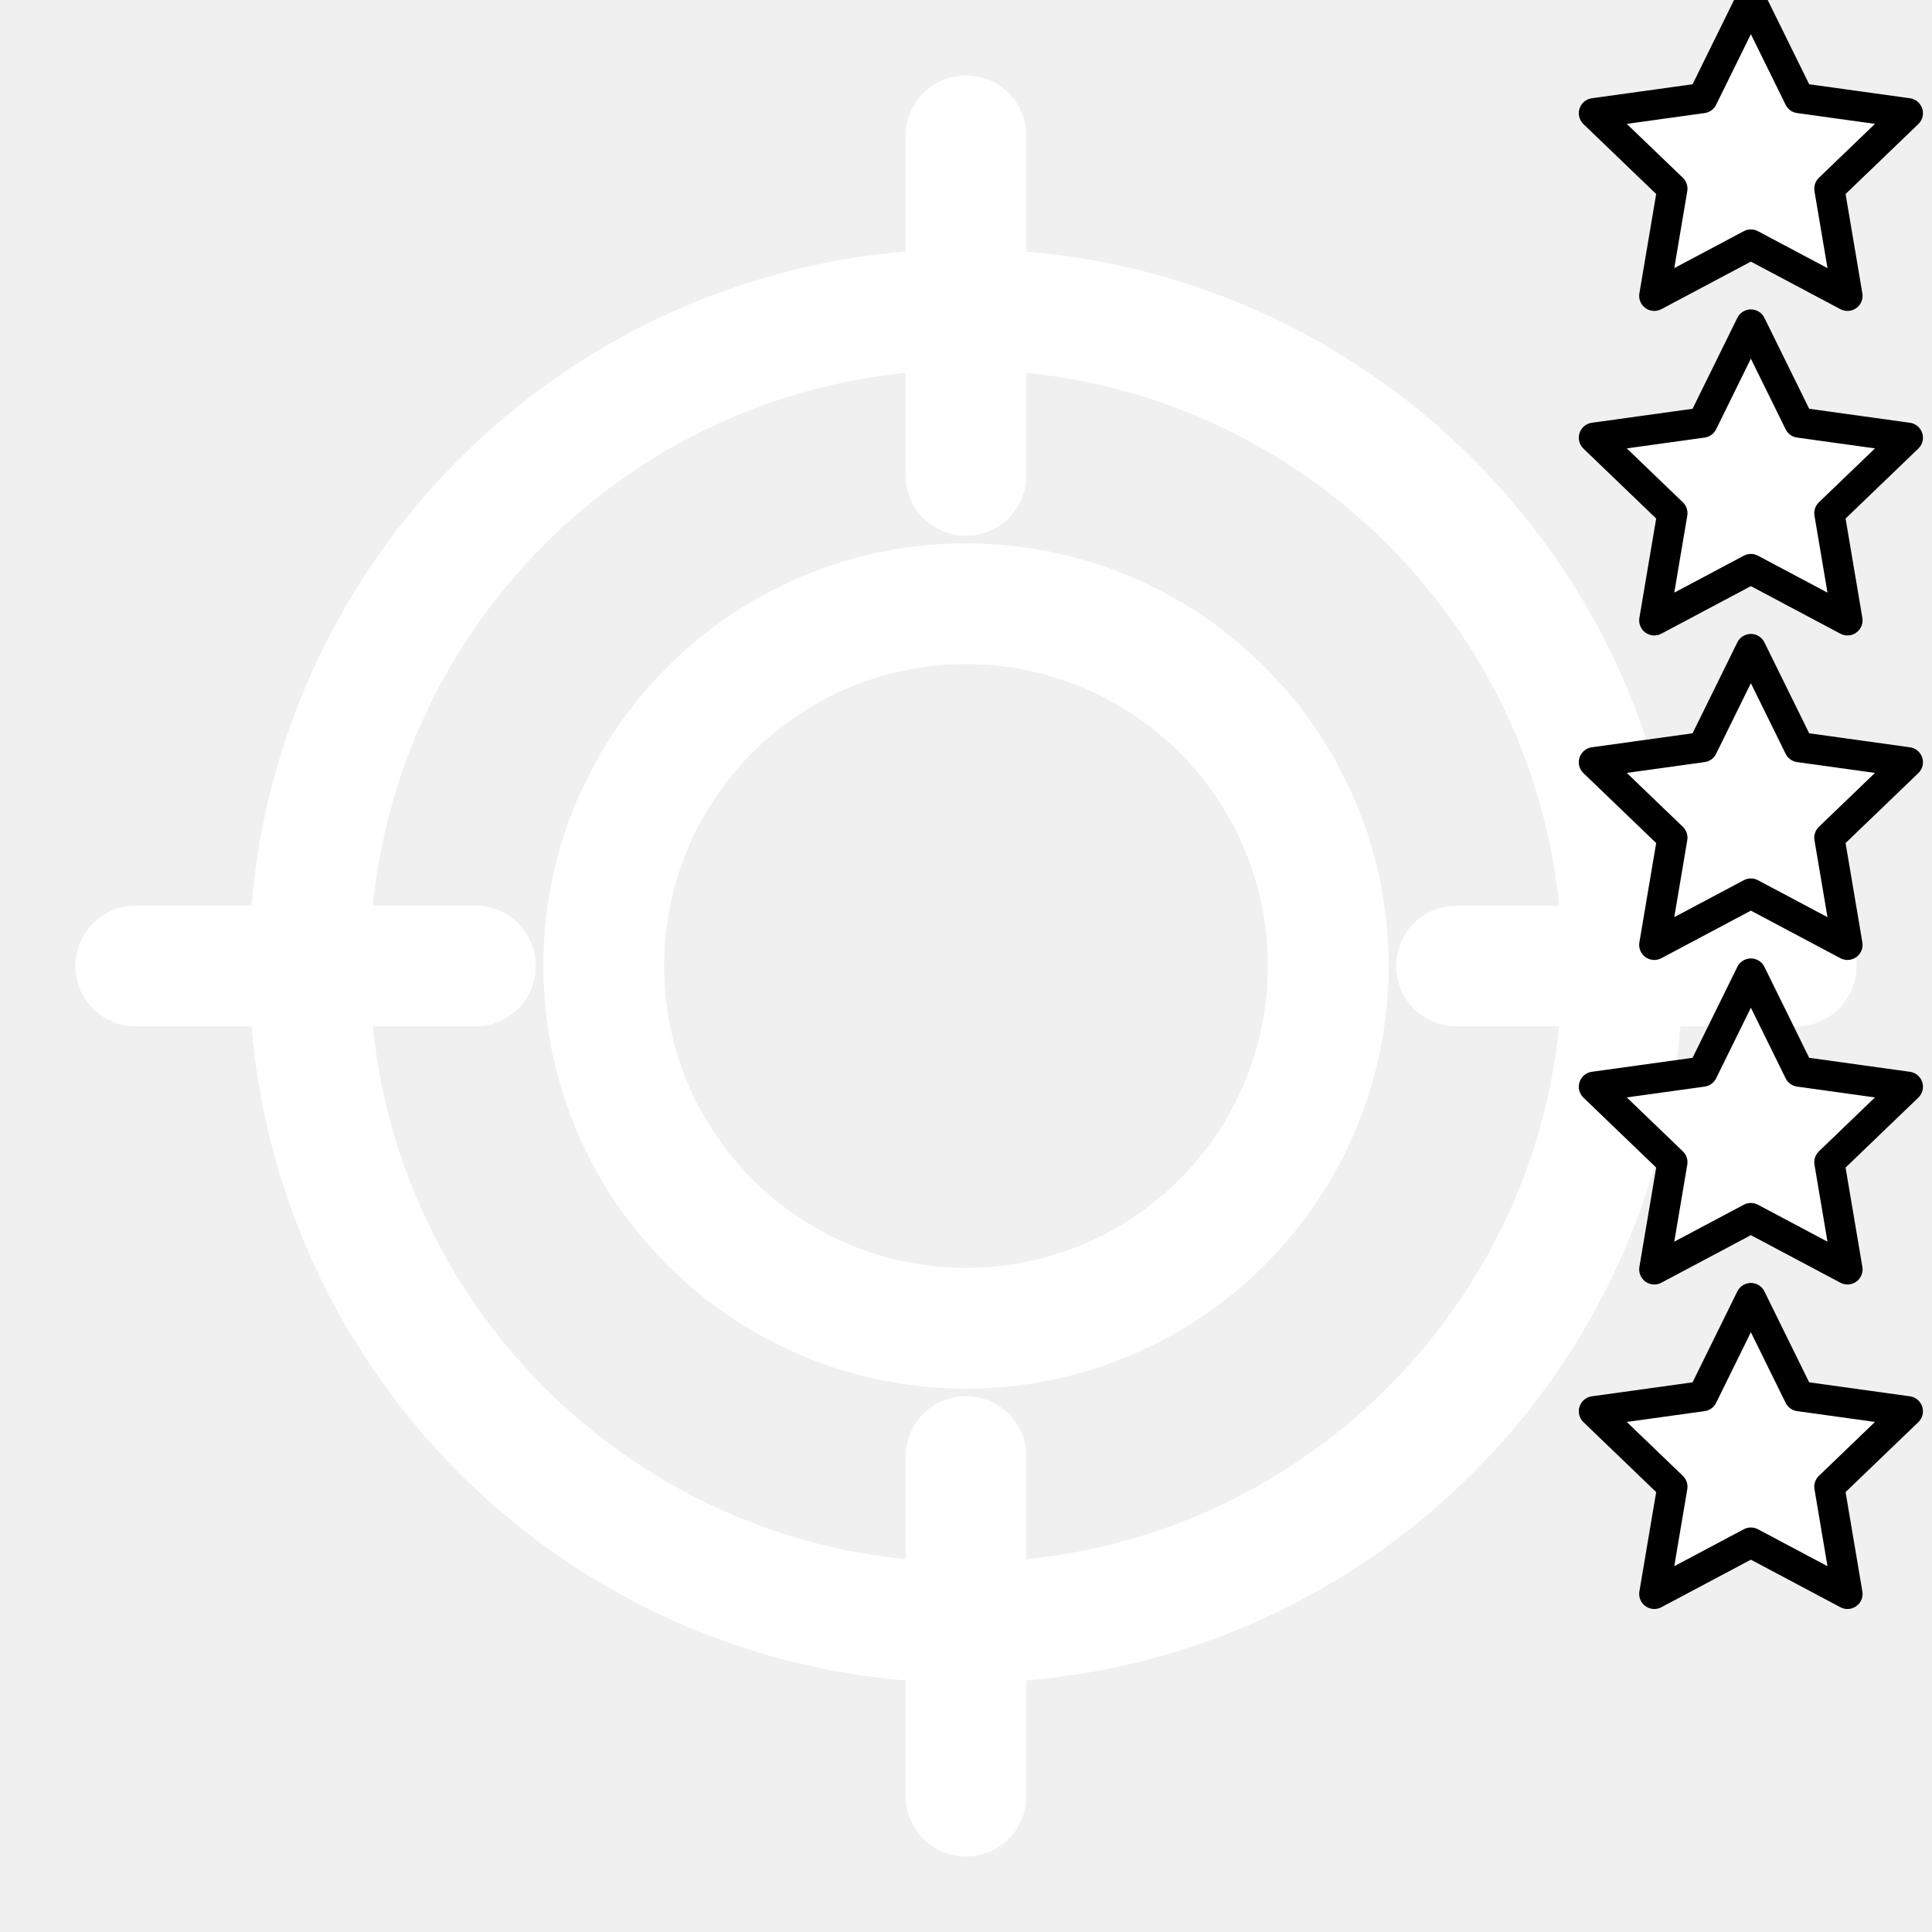
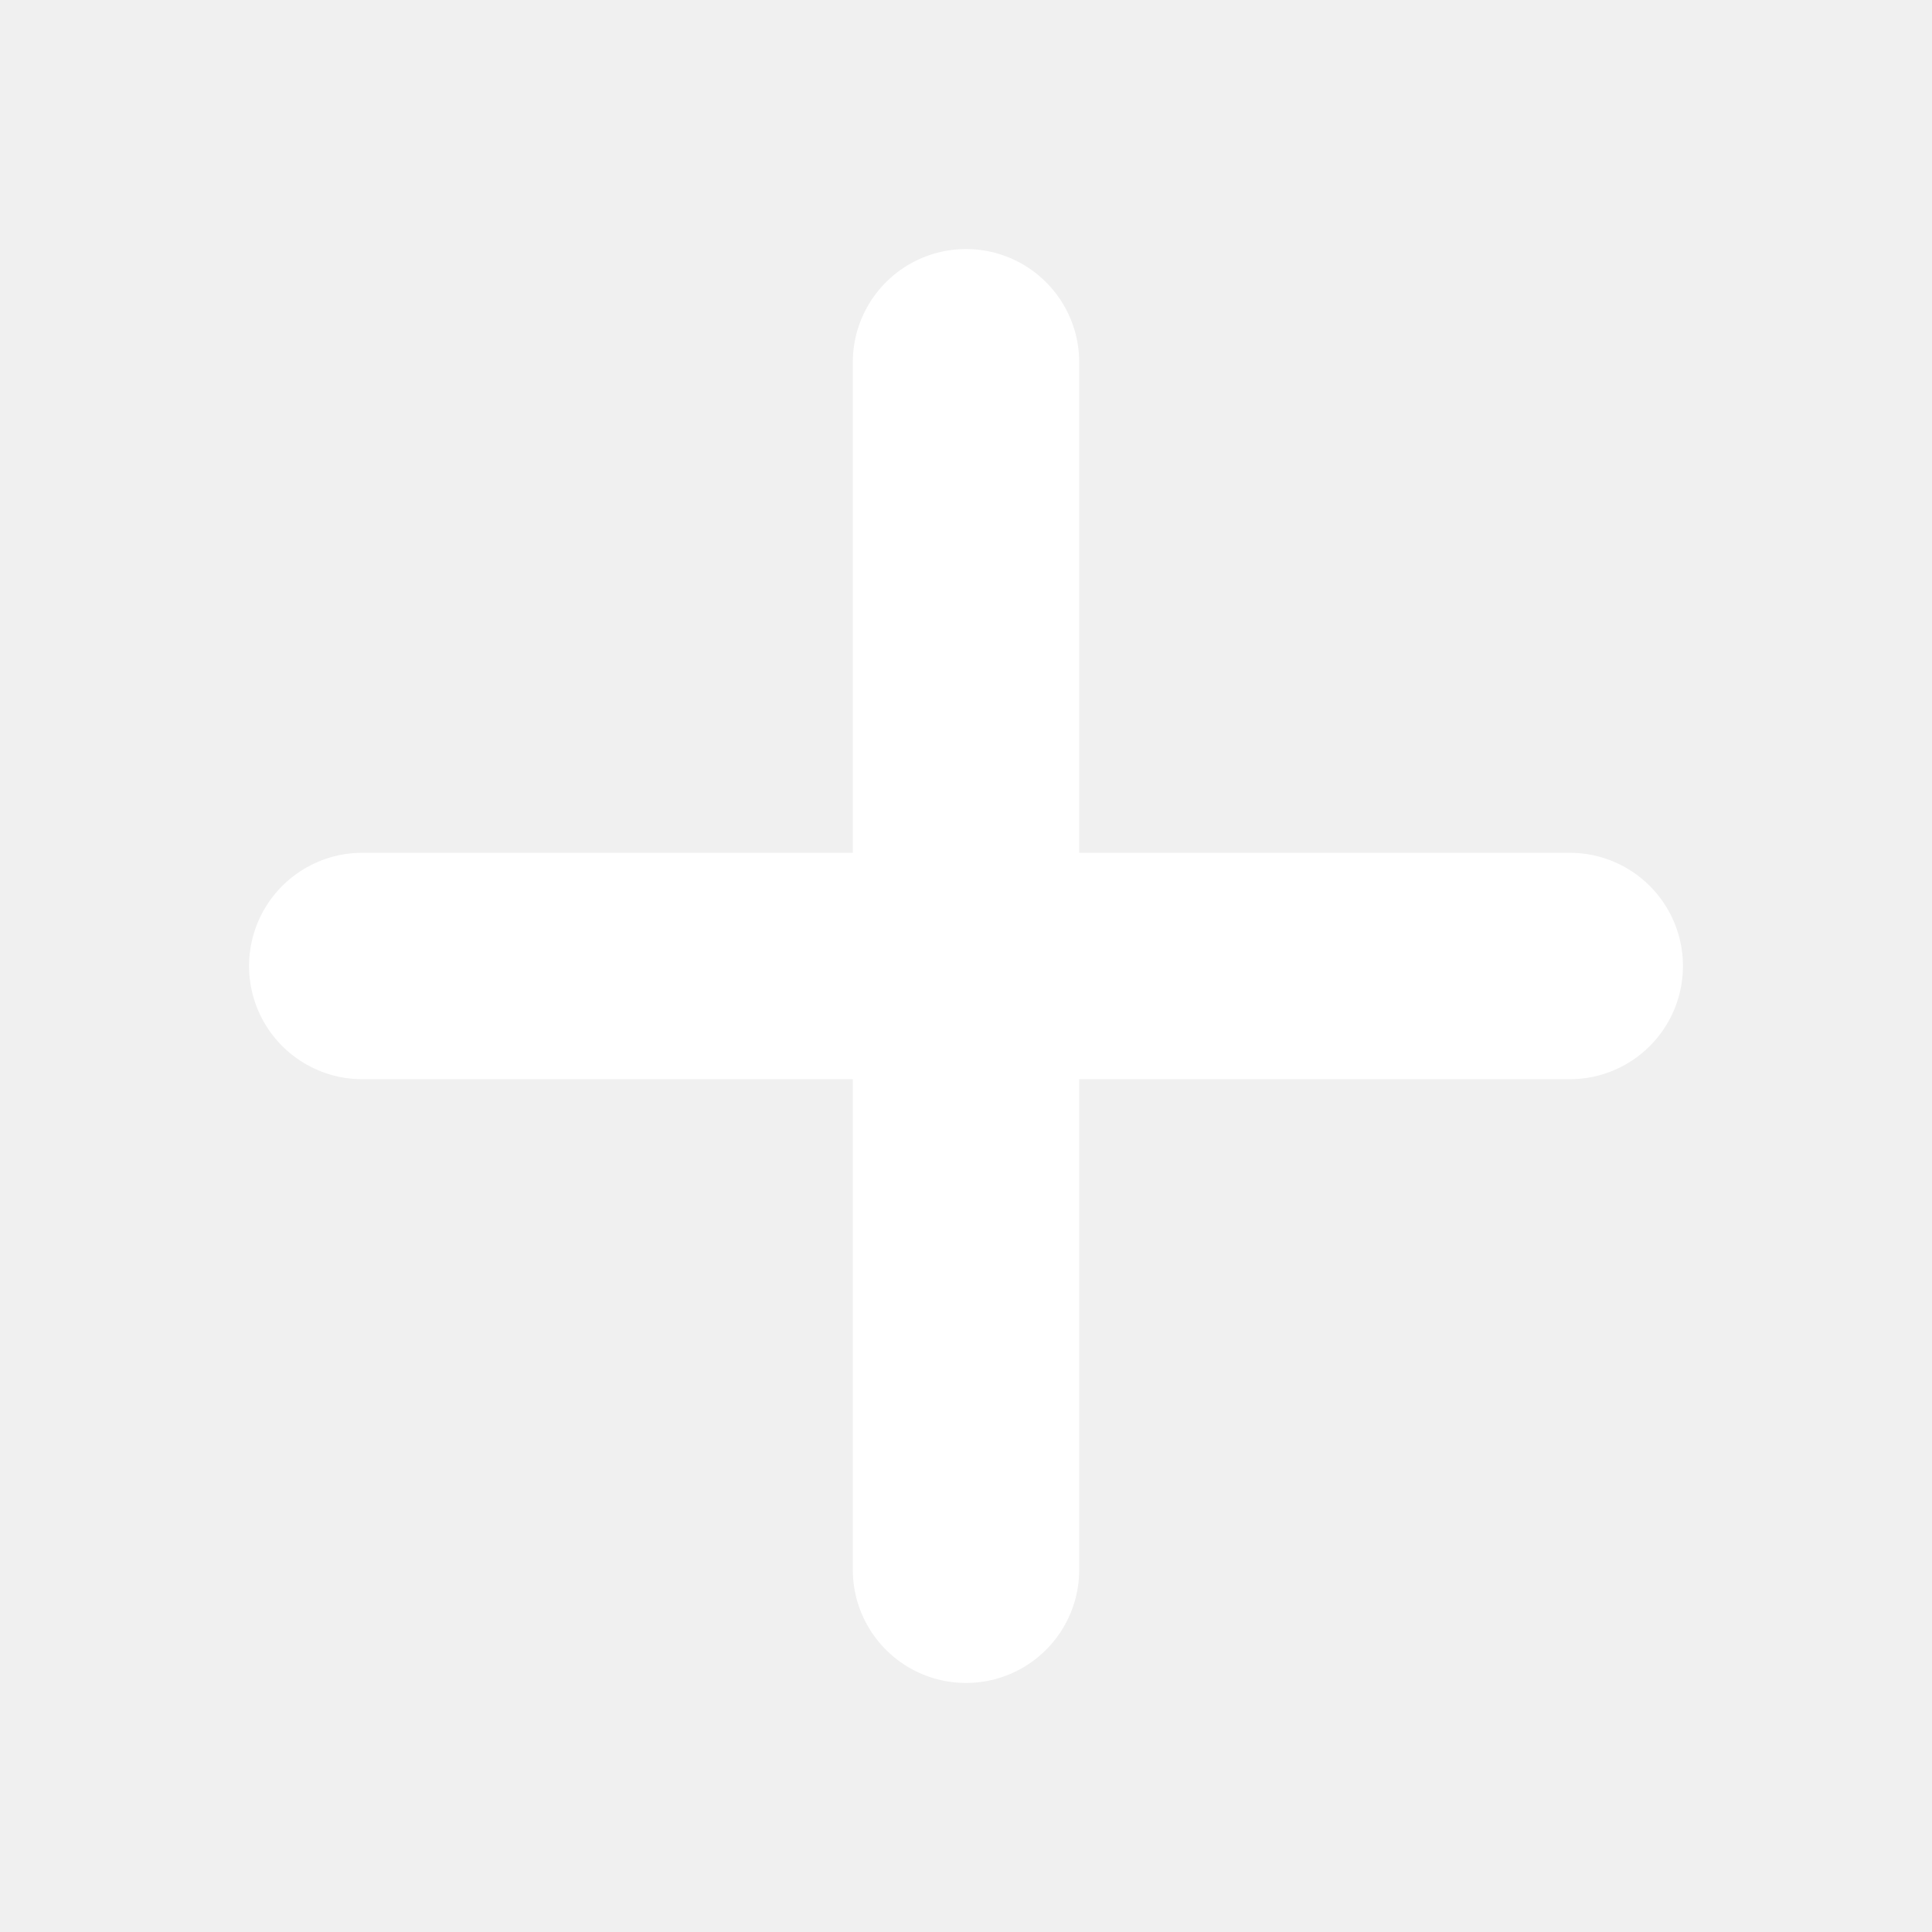
<svg xmlns="http://www.w3.org/2000/svg" viewBox="0 0 256 256" fill="none" stroke="#fff" stroke-width="16" stroke-linecap="round" stroke-linejoin="round">
-   <circle cx="128" cy="128" r="87" />
-   <circle cx="128" cy="128" r="48" />
-   <path d="M128 18v45M128 193v45M18 128h45M193 128h45" />
-   <g fill="#fff" stroke="#000" stroke-width="2" stroke-linejoin="round">
-     <g transform="translate(0 0) translate(232 20) scale(2) translate(-232 -20)">
-       <path d="m232 10 3.2 6.5 7.2 1-5.2 5 1.2 7.1-6.4-3.4-6.4 3.4 1.2-7.1-5.2-5 7.2-1z" />
-     </g>
-     <g transform="translate(0 43) translate(232 20) scale(2) translate(-232 -20)">
-       <path d="m232 10 3.2 6.5 7.2 1-5.2 5 1.2 7.1-6.4-3.4-6.4 3.4 1.2-7.1-5.2-5 7.2-1z" />
-     </g>
-     <g transform="translate(0 86) translate(232 20) scale(2) translate(-232 -20)">
-       <path d="m232 10 3.2 6.5 7.2 1-5.2 5 1.2 7.1-6.4-3.4-6.4 3.4 1.2-7.1-5.2-5 7.2-1z" />
-     </g>
-     <g transform="translate(0 129) translate(232 20) scale(2) translate(-232 -20)">
-       <path d="m232 10 3.2 6.5 7.2 1-5.2 5 1.2 7.1-6.4-3.4-6.4 3.4 1.2-7.1-5.2-5 7.2-1z" />
-     </g>
-     <g transform="translate(0 172) translate(232 20) scale(2) translate(-232 -20)">
-       <path d="m232 10 3.2 6.5 7.2 1-5.2 5 1.2 7.1-6.4-3.4-6.4 3.4 1.2-7.1-5.2-5 7.2-1z" />
-     </g>
-   </g>
+   <path d="M128 48v160M48 128h160" stroke-width="30" />
</svg>
